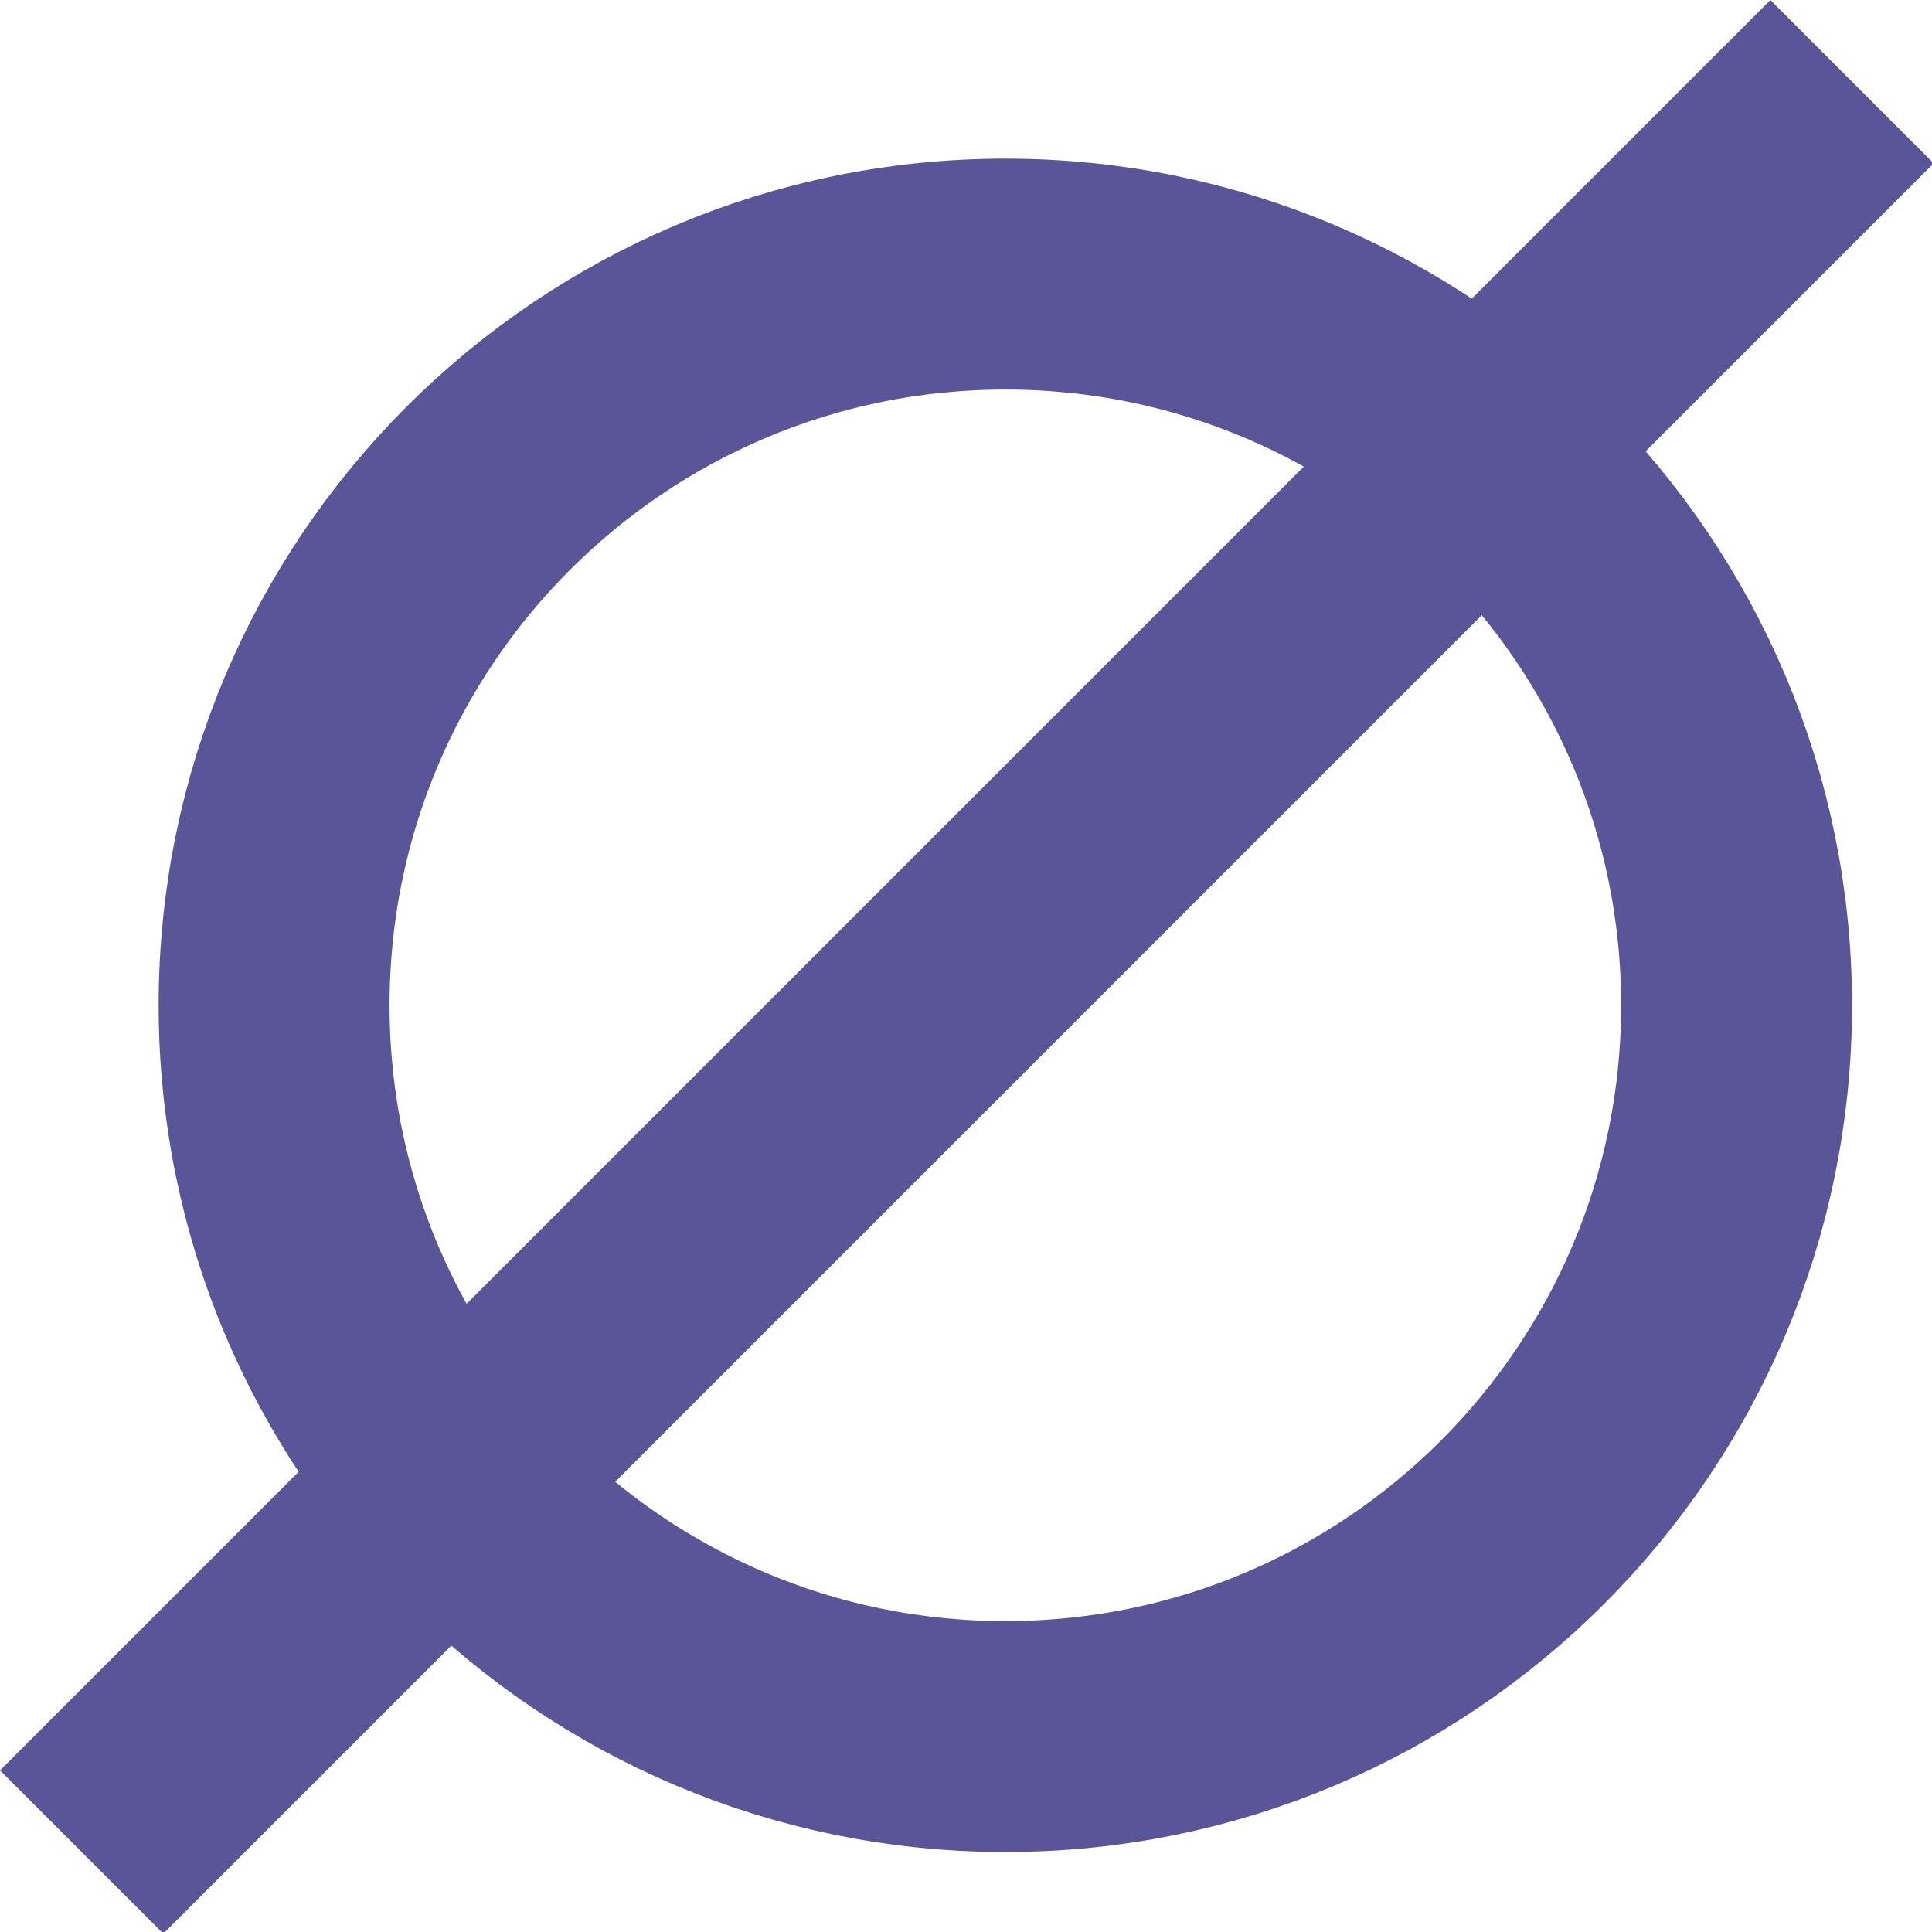
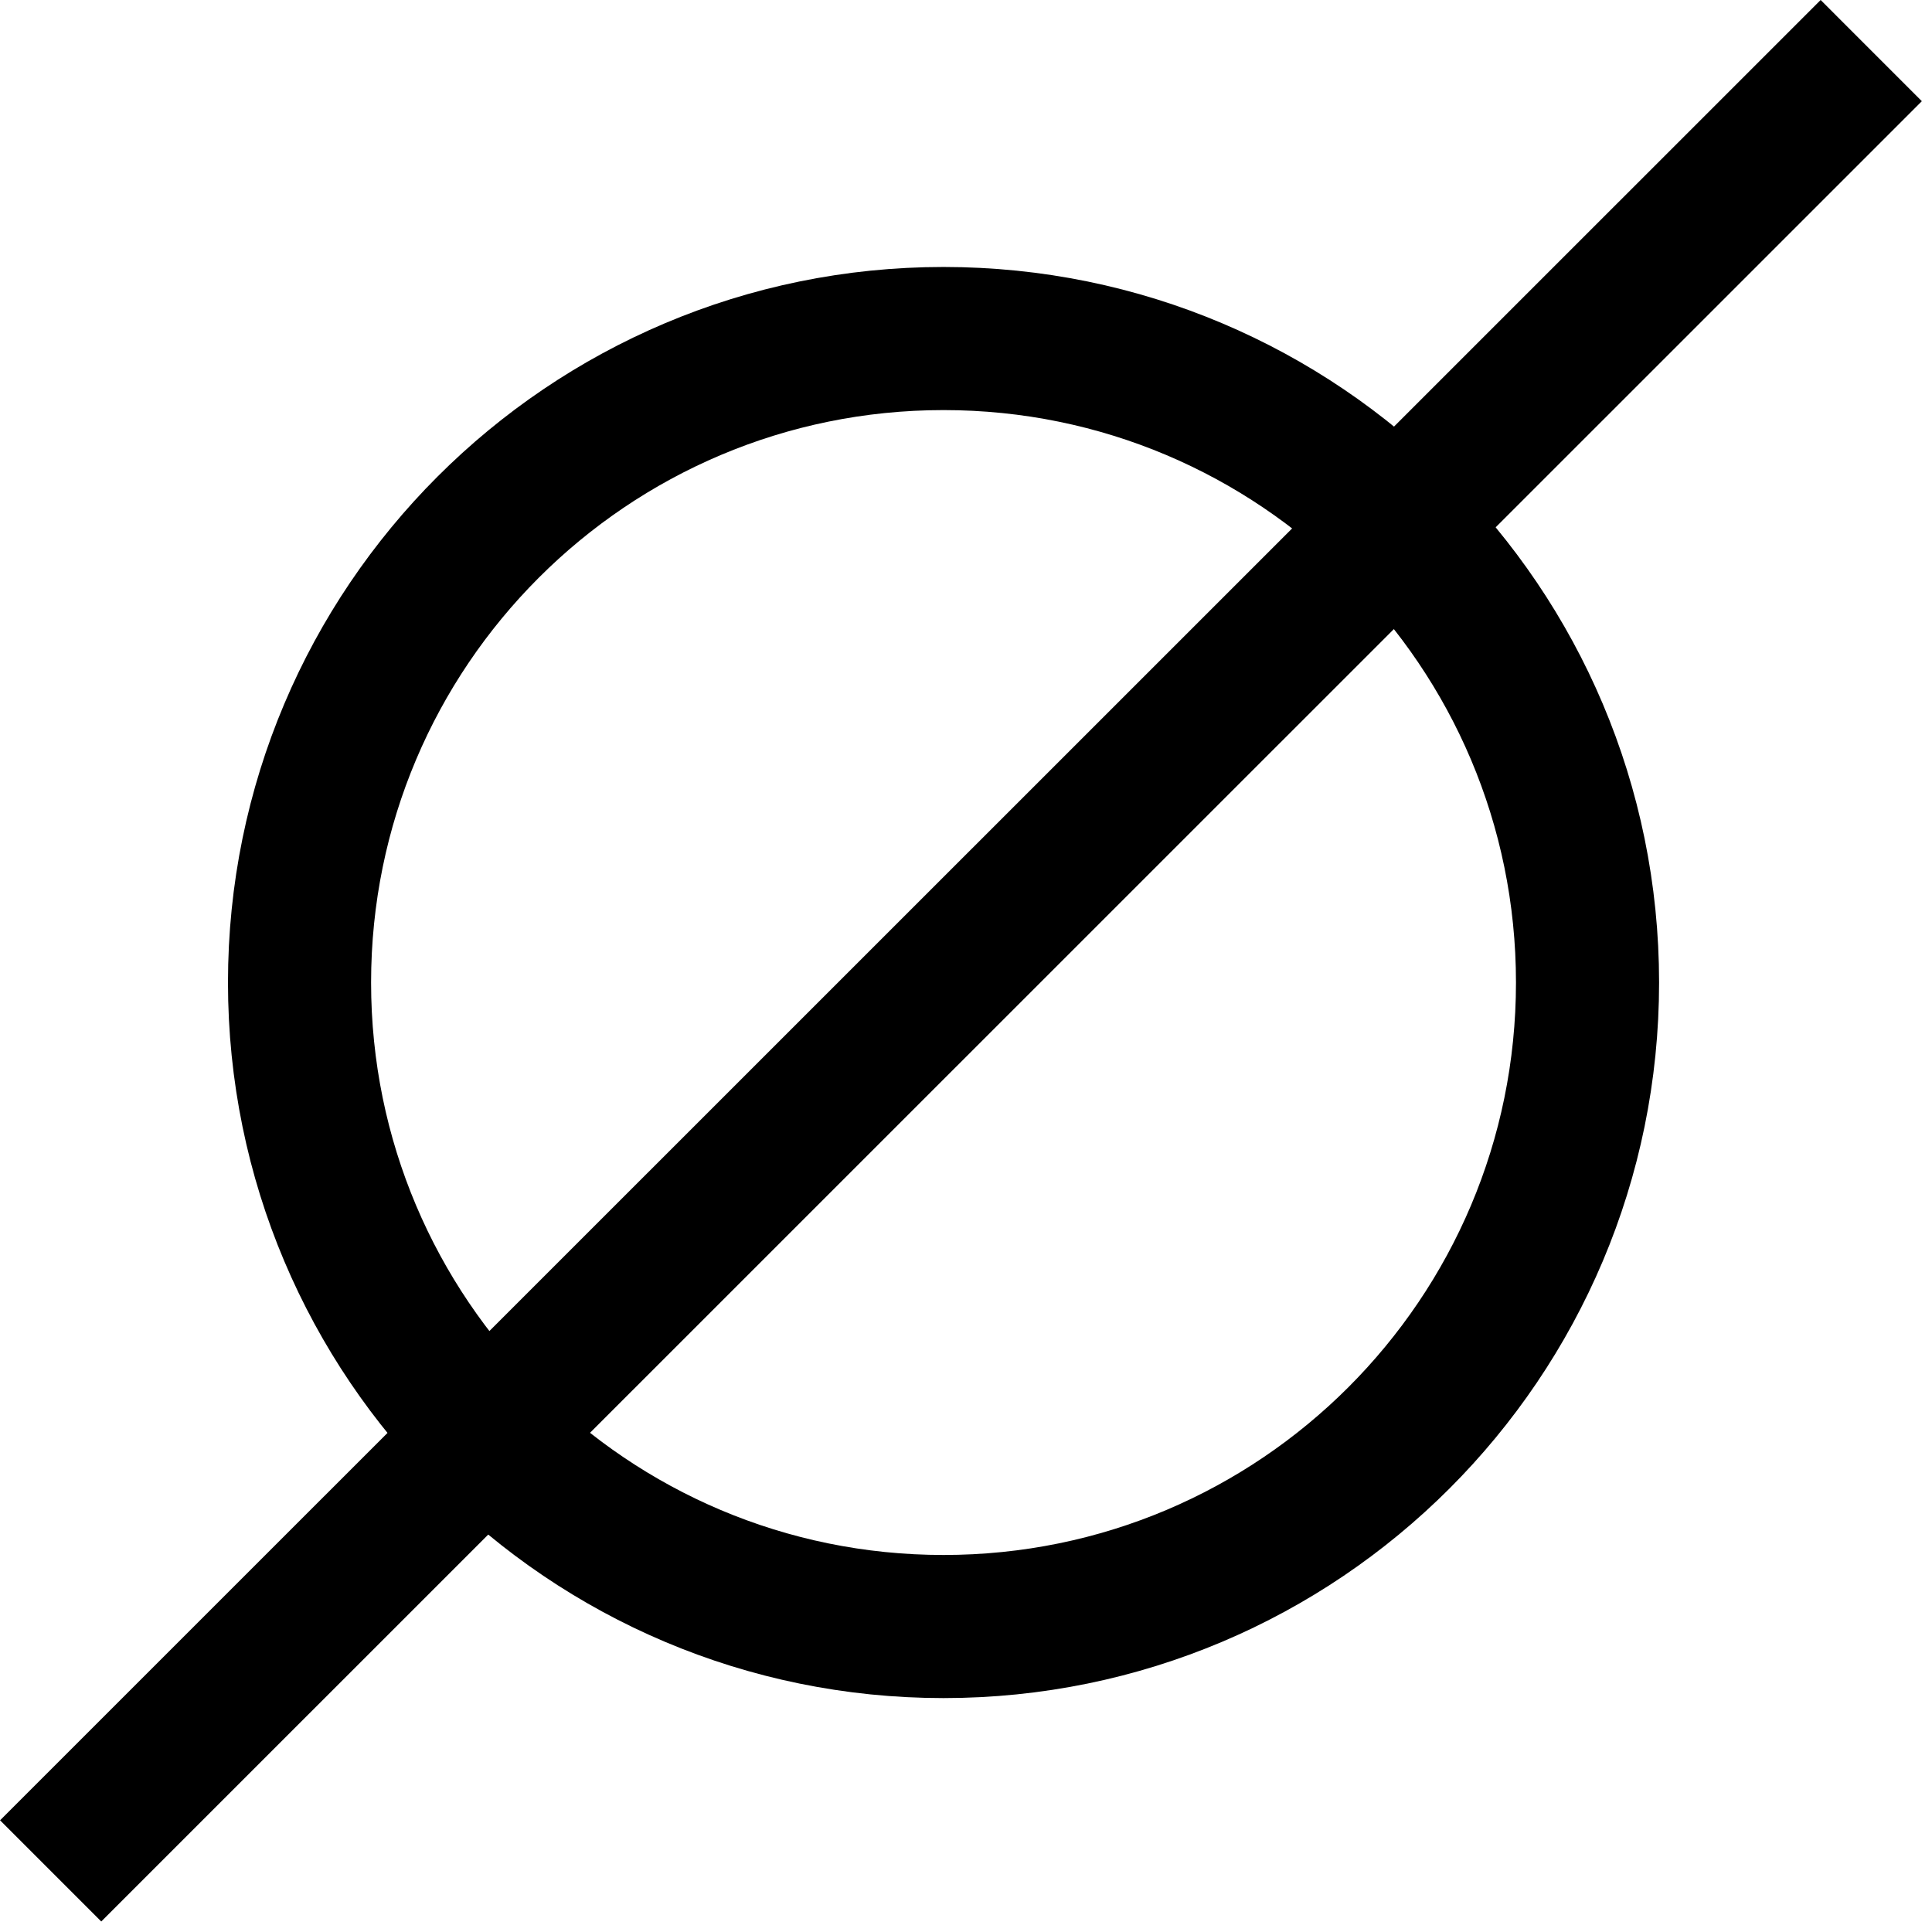
- <svg xmlns="http://www.w3.org/2000/svg" version="1.1" id="cosmos_svg__Layer_1" x="0" y="0" viewBox="0 0 25.1 25.1" xml:space="preserve">
-   <style>.cosmos_svg__st1{fill:none;stroke:#5a5499;stroke-width:3}</style>
-   <g id="cosmos_svg__Group_6" transform="translate(-431.939 -370.939)">
-     <g id="cosmos_svg__Эллипс_969" transform="translate(434 373)">
-       <circle cx="11" cy="11" r="11" fill="none" />
-       <circle class="cosmos_svg__st1" cx="11" cy="11" r="9.5" />
+ <svg xmlns="http://www.w3.org/2000/svg" viewBox="0 0 27 27">
+   <g fill="none" stroke="currentColor" stroke-width="2">
+     <g data-name="Эллипс 75" transform="translate(3.186 3.731)">
+       <circle cx="10" cy="10" r="10" stroke="none" />
+       <circle cx="10" cy="10" r="9" />
    </g>
-     <path id="cosmos_svg__Фигура_1" class="cosmos_svg__st1" d="M433 395l23-23" />
+     <path data-name="Контур 623" d="M.708 26.146L26.151.707" />
  </g>
</svg>
